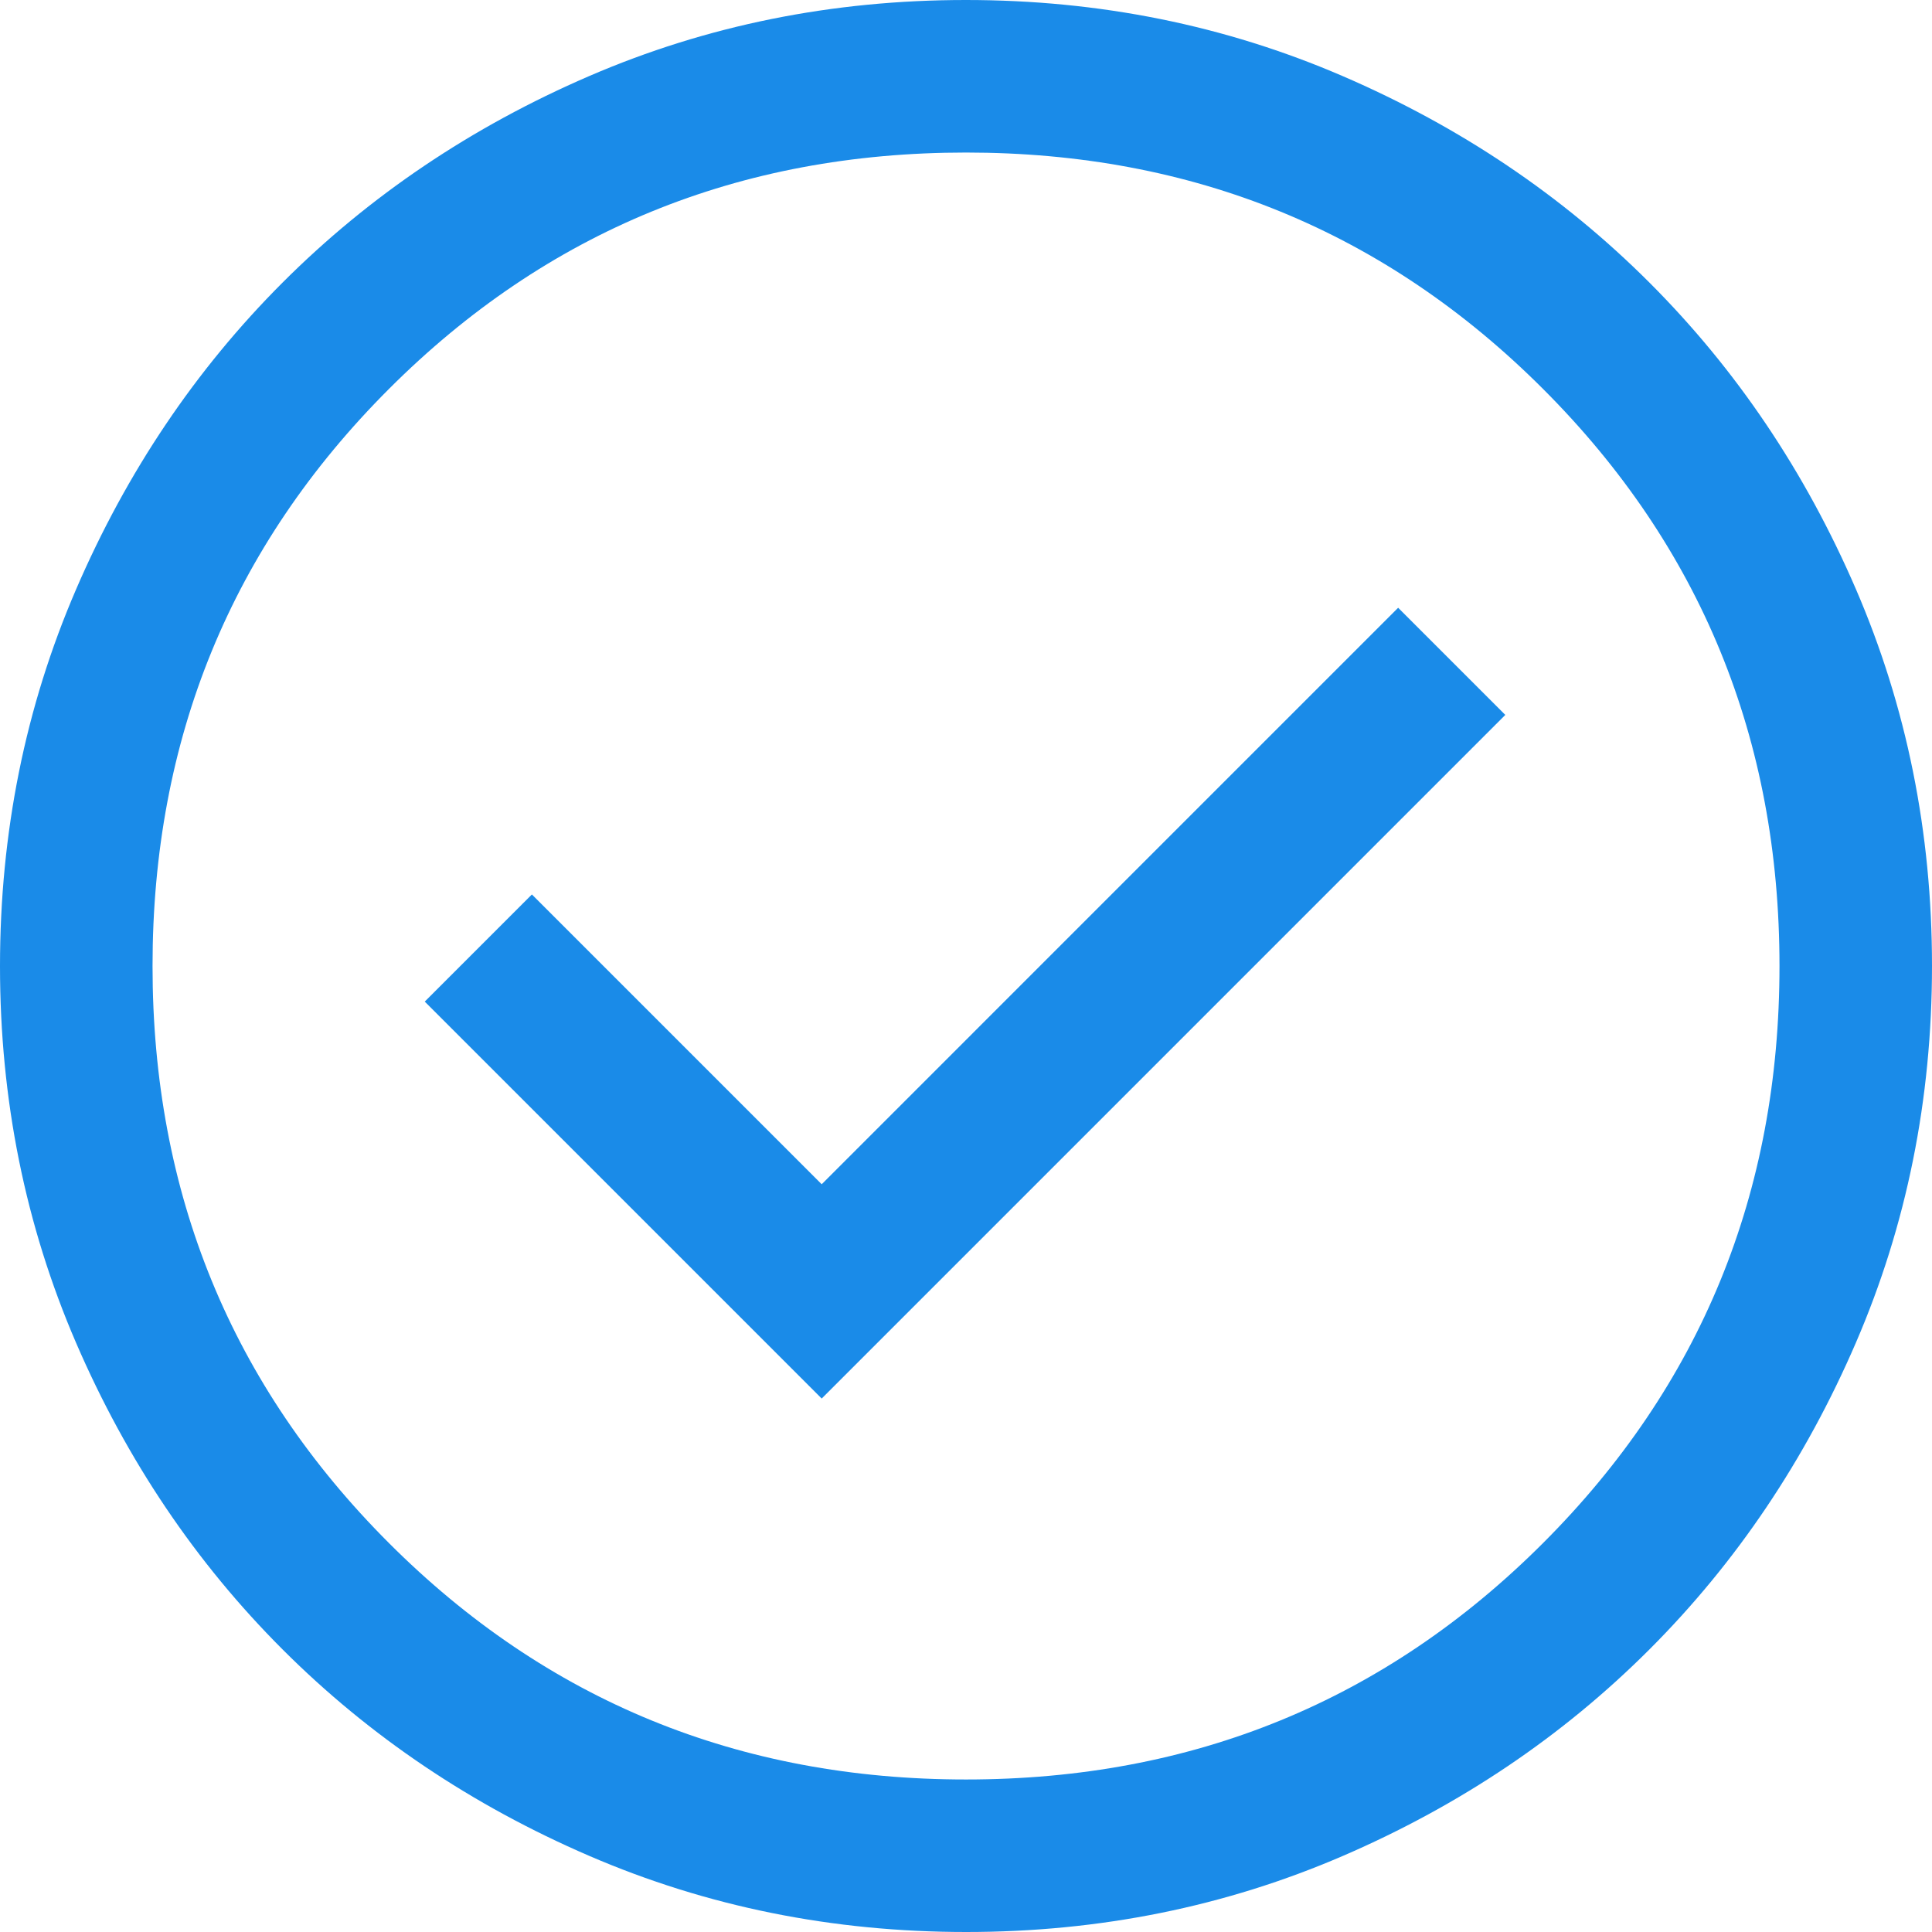
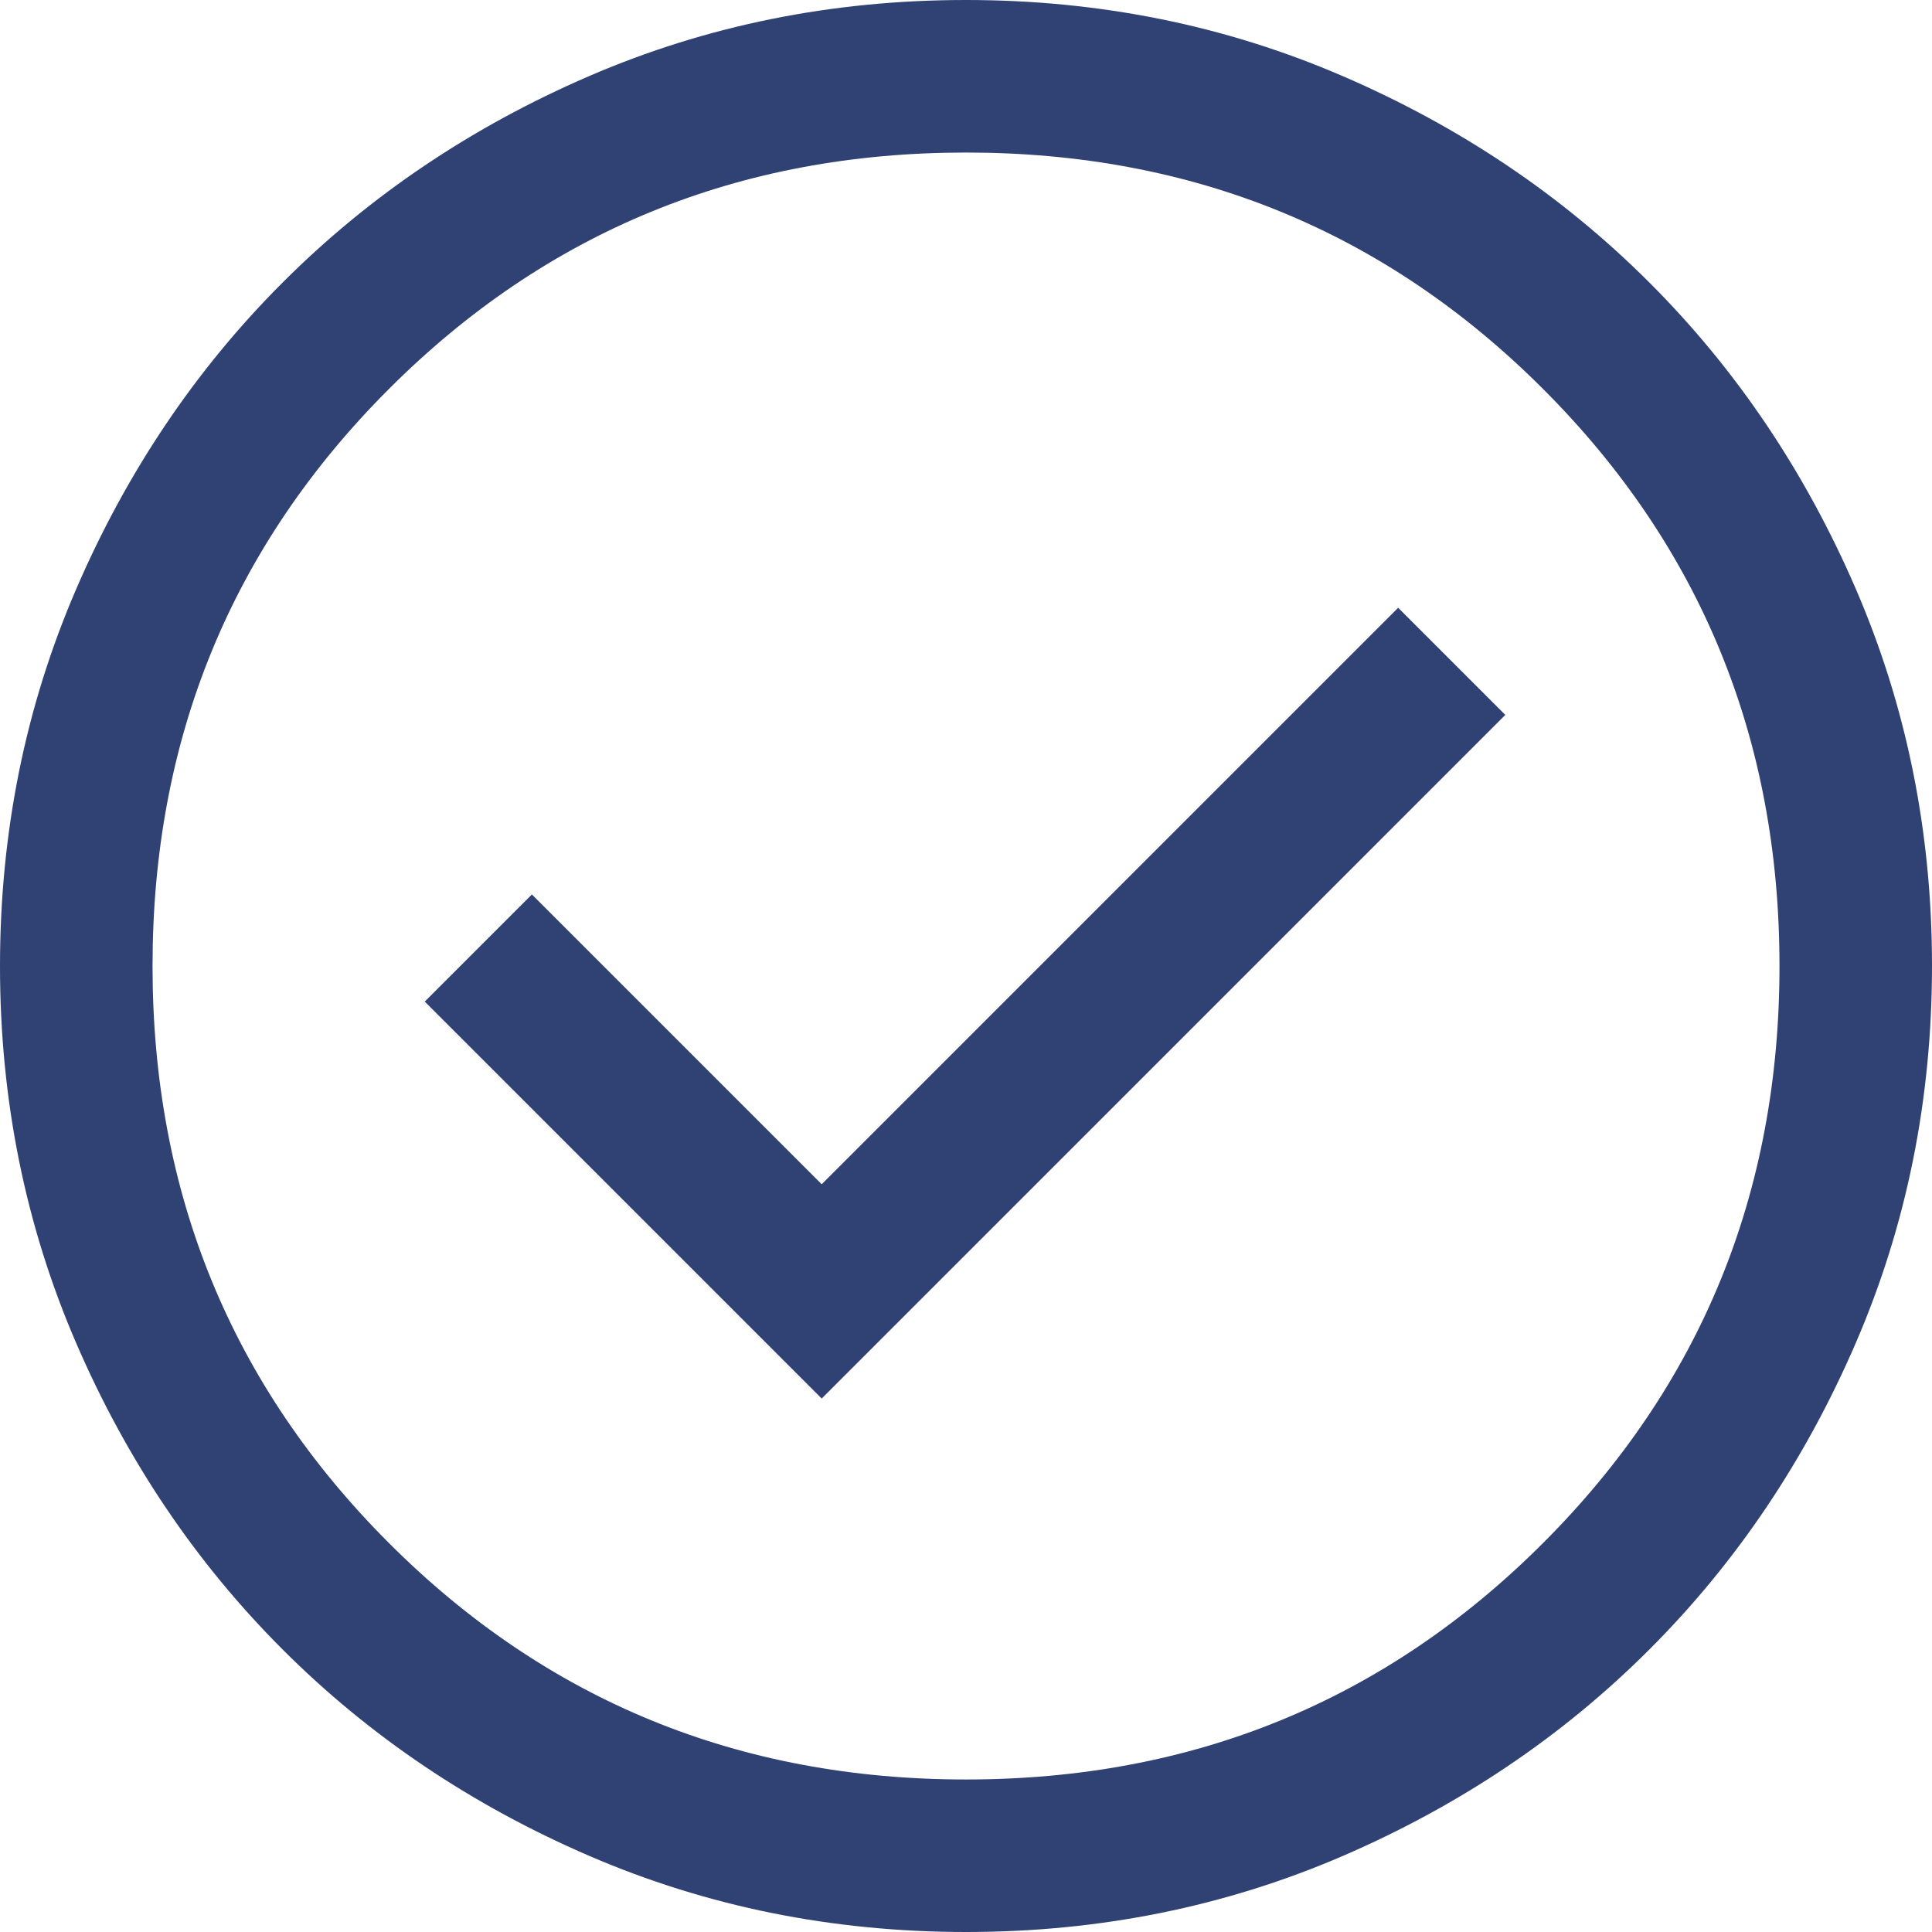
<svg xmlns="http://www.w3.org/2000/svg" width="85" height="85" viewBox="0 0 85 85" fill="none">
-   <path d="M36.151 61.53L66.227 31.453L61.513 26.739L36.151 52.102L23.401 39.352L18.687 44.066L36.151 61.53ZM42.508 85C36.629 85 31.104 83.885 25.932 81.654C20.759 79.423 16.26 76.395 12.435 72.571C8.609 68.747 5.58 64.25 3.347 59.08C1.116 53.909 0 48.386 0 42.508C0 36.629 1.115 31.104 3.346 25.932C5.577 20.759 8.605 16.26 12.429 12.435C16.253 8.609 20.75 5.58 25.921 3.347C31.091 1.116 36.614 0 42.492 0C48.371 0 53.896 1.115 59.068 3.346C64.241 5.577 68.74 8.605 72.565 12.429C76.391 16.253 79.42 20.75 81.653 25.921C83.884 31.091 85 36.614 85 42.492C85 48.371 83.885 53.896 81.654 59.068C79.423 64.241 76.395 68.74 72.571 72.565C68.747 76.391 64.25 79.42 59.08 81.653C53.909 83.884 48.386 85 42.508 85ZM42.5 78.29C52.491 78.29 60.954 74.822 67.888 67.888C74.822 60.954 78.29 52.491 78.29 42.5C78.29 32.509 74.822 24.046 67.888 17.112C60.954 10.178 52.491 6.711 42.5 6.711C32.509 6.711 24.046 10.178 17.112 17.112C10.178 24.046 6.711 32.509 6.711 42.5C6.711 52.491 10.178 60.954 17.112 67.888C24.046 74.822 32.509 78.29 42.5 78.29Z" fill="#1A8BE8" />
+   <path d="M36.151 61.53L66.227 31.453L61.513 26.739L36.151 52.102L23.401 39.352L18.687 44.066L36.151 61.53ZM42.508 85C36.629 85 31.104 83.885 25.932 81.654C20.759 79.423 16.26 76.395 12.435 72.571C8.609 68.747 5.58 64.25 3.347 59.08C1.116 53.909 0 48.386 0 42.508C0 36.629 1.115 31.104 3.346 25.932C5.577 20.759 8.605 16.26 12.429 12.435C16.253 8.609 20.75 5.58 25.921 3.347C31.091 1.116 36.614 0 42.492 0C48.371 0 53.896 1.115 59.068 3.346C64.241 5.577 68.74 8.605 72.565 12.429C76.391 16.253 79.42 20.75 81.653 25.921C83.884 31.091 85 36.614 85 42.492C85 48.371 83.885 53.896 81.654 59.068C79.423 64.241 76.395 68.74 72.571 72.565C68.747 76.391 64.25 79.42 59.08 81.653C53.909 83.884 48.386 85 42.508 85ZM42.5 78.29C52.491 78.29 60.954 74.822 67.888 67.888C74.822 60.954 78.29 52.491 78.29 42.5C78.29 32.509 74.822 24.046 67.888 17.112C60.954 10.178 52.491 6.711 42.5 6.711C32.509 6.711 24.046 10.178 17.112 17.112C10.178 24.046 6.711 32.509 6.711 42.5C6.711 52.491 10.178 60.954 17.112 67.888C24.046 74.822 32.509 78.29 42.5 78.29Z" fill="  #304173" />
</svg>
